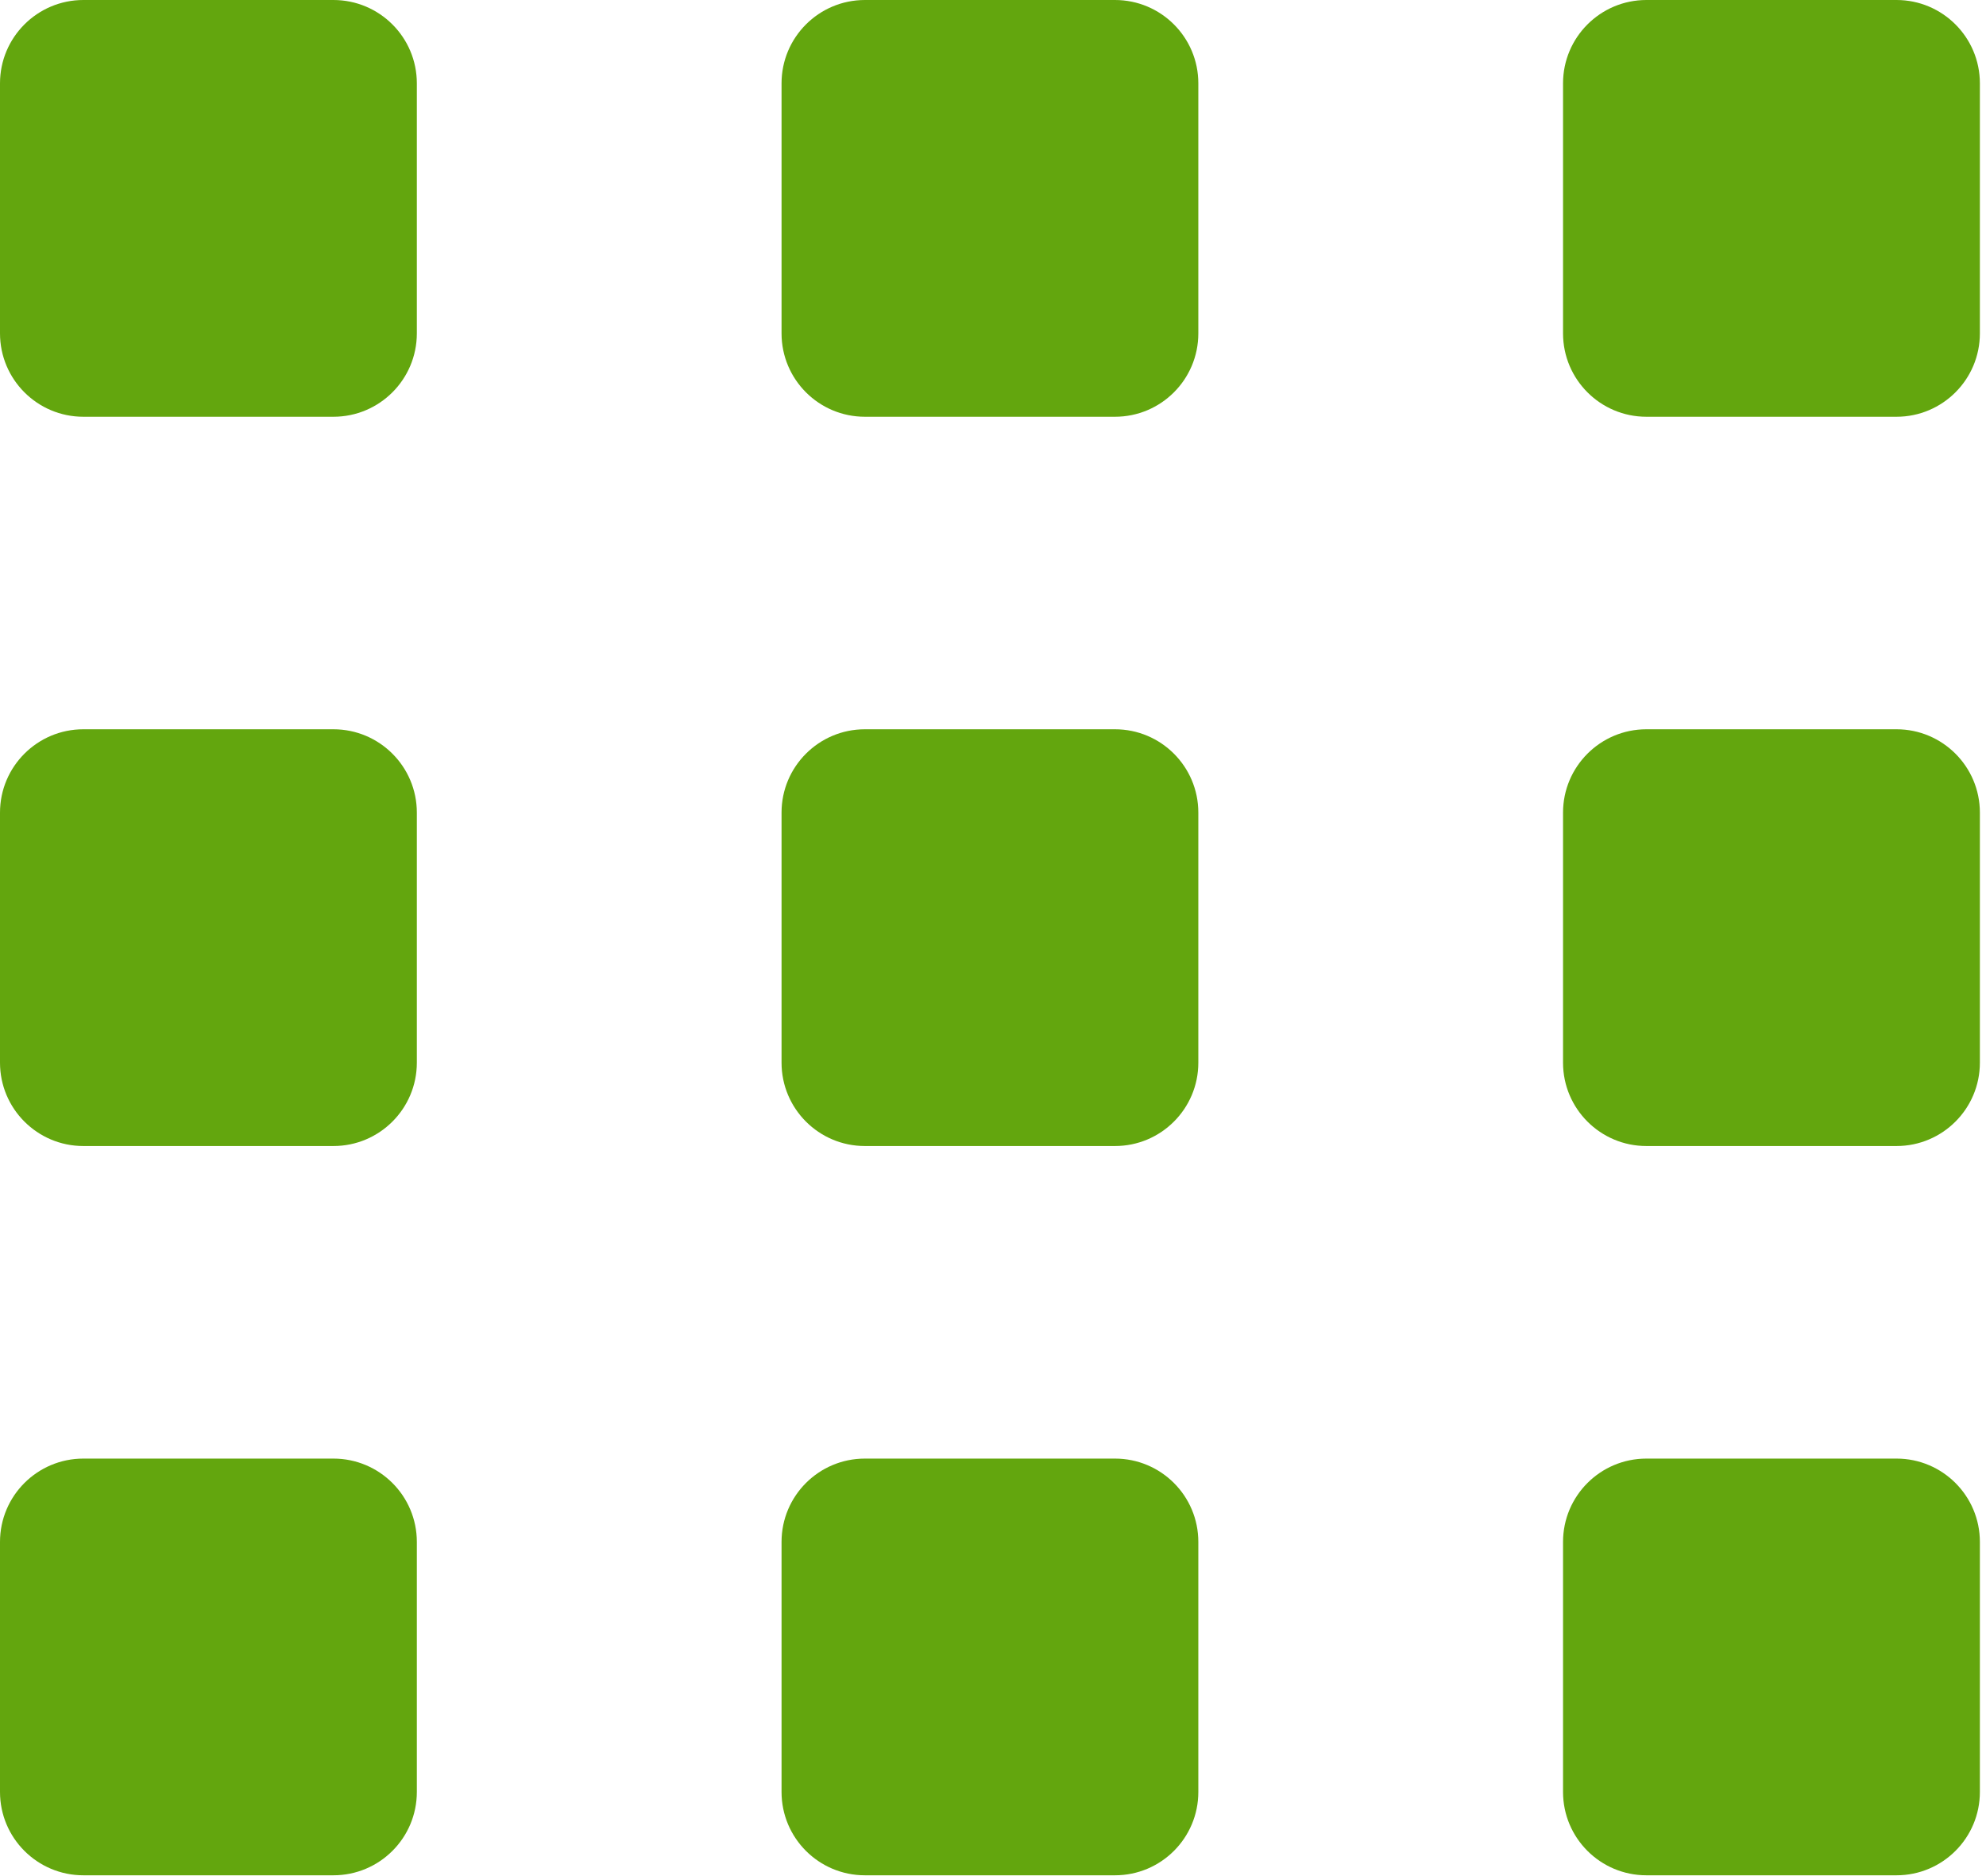
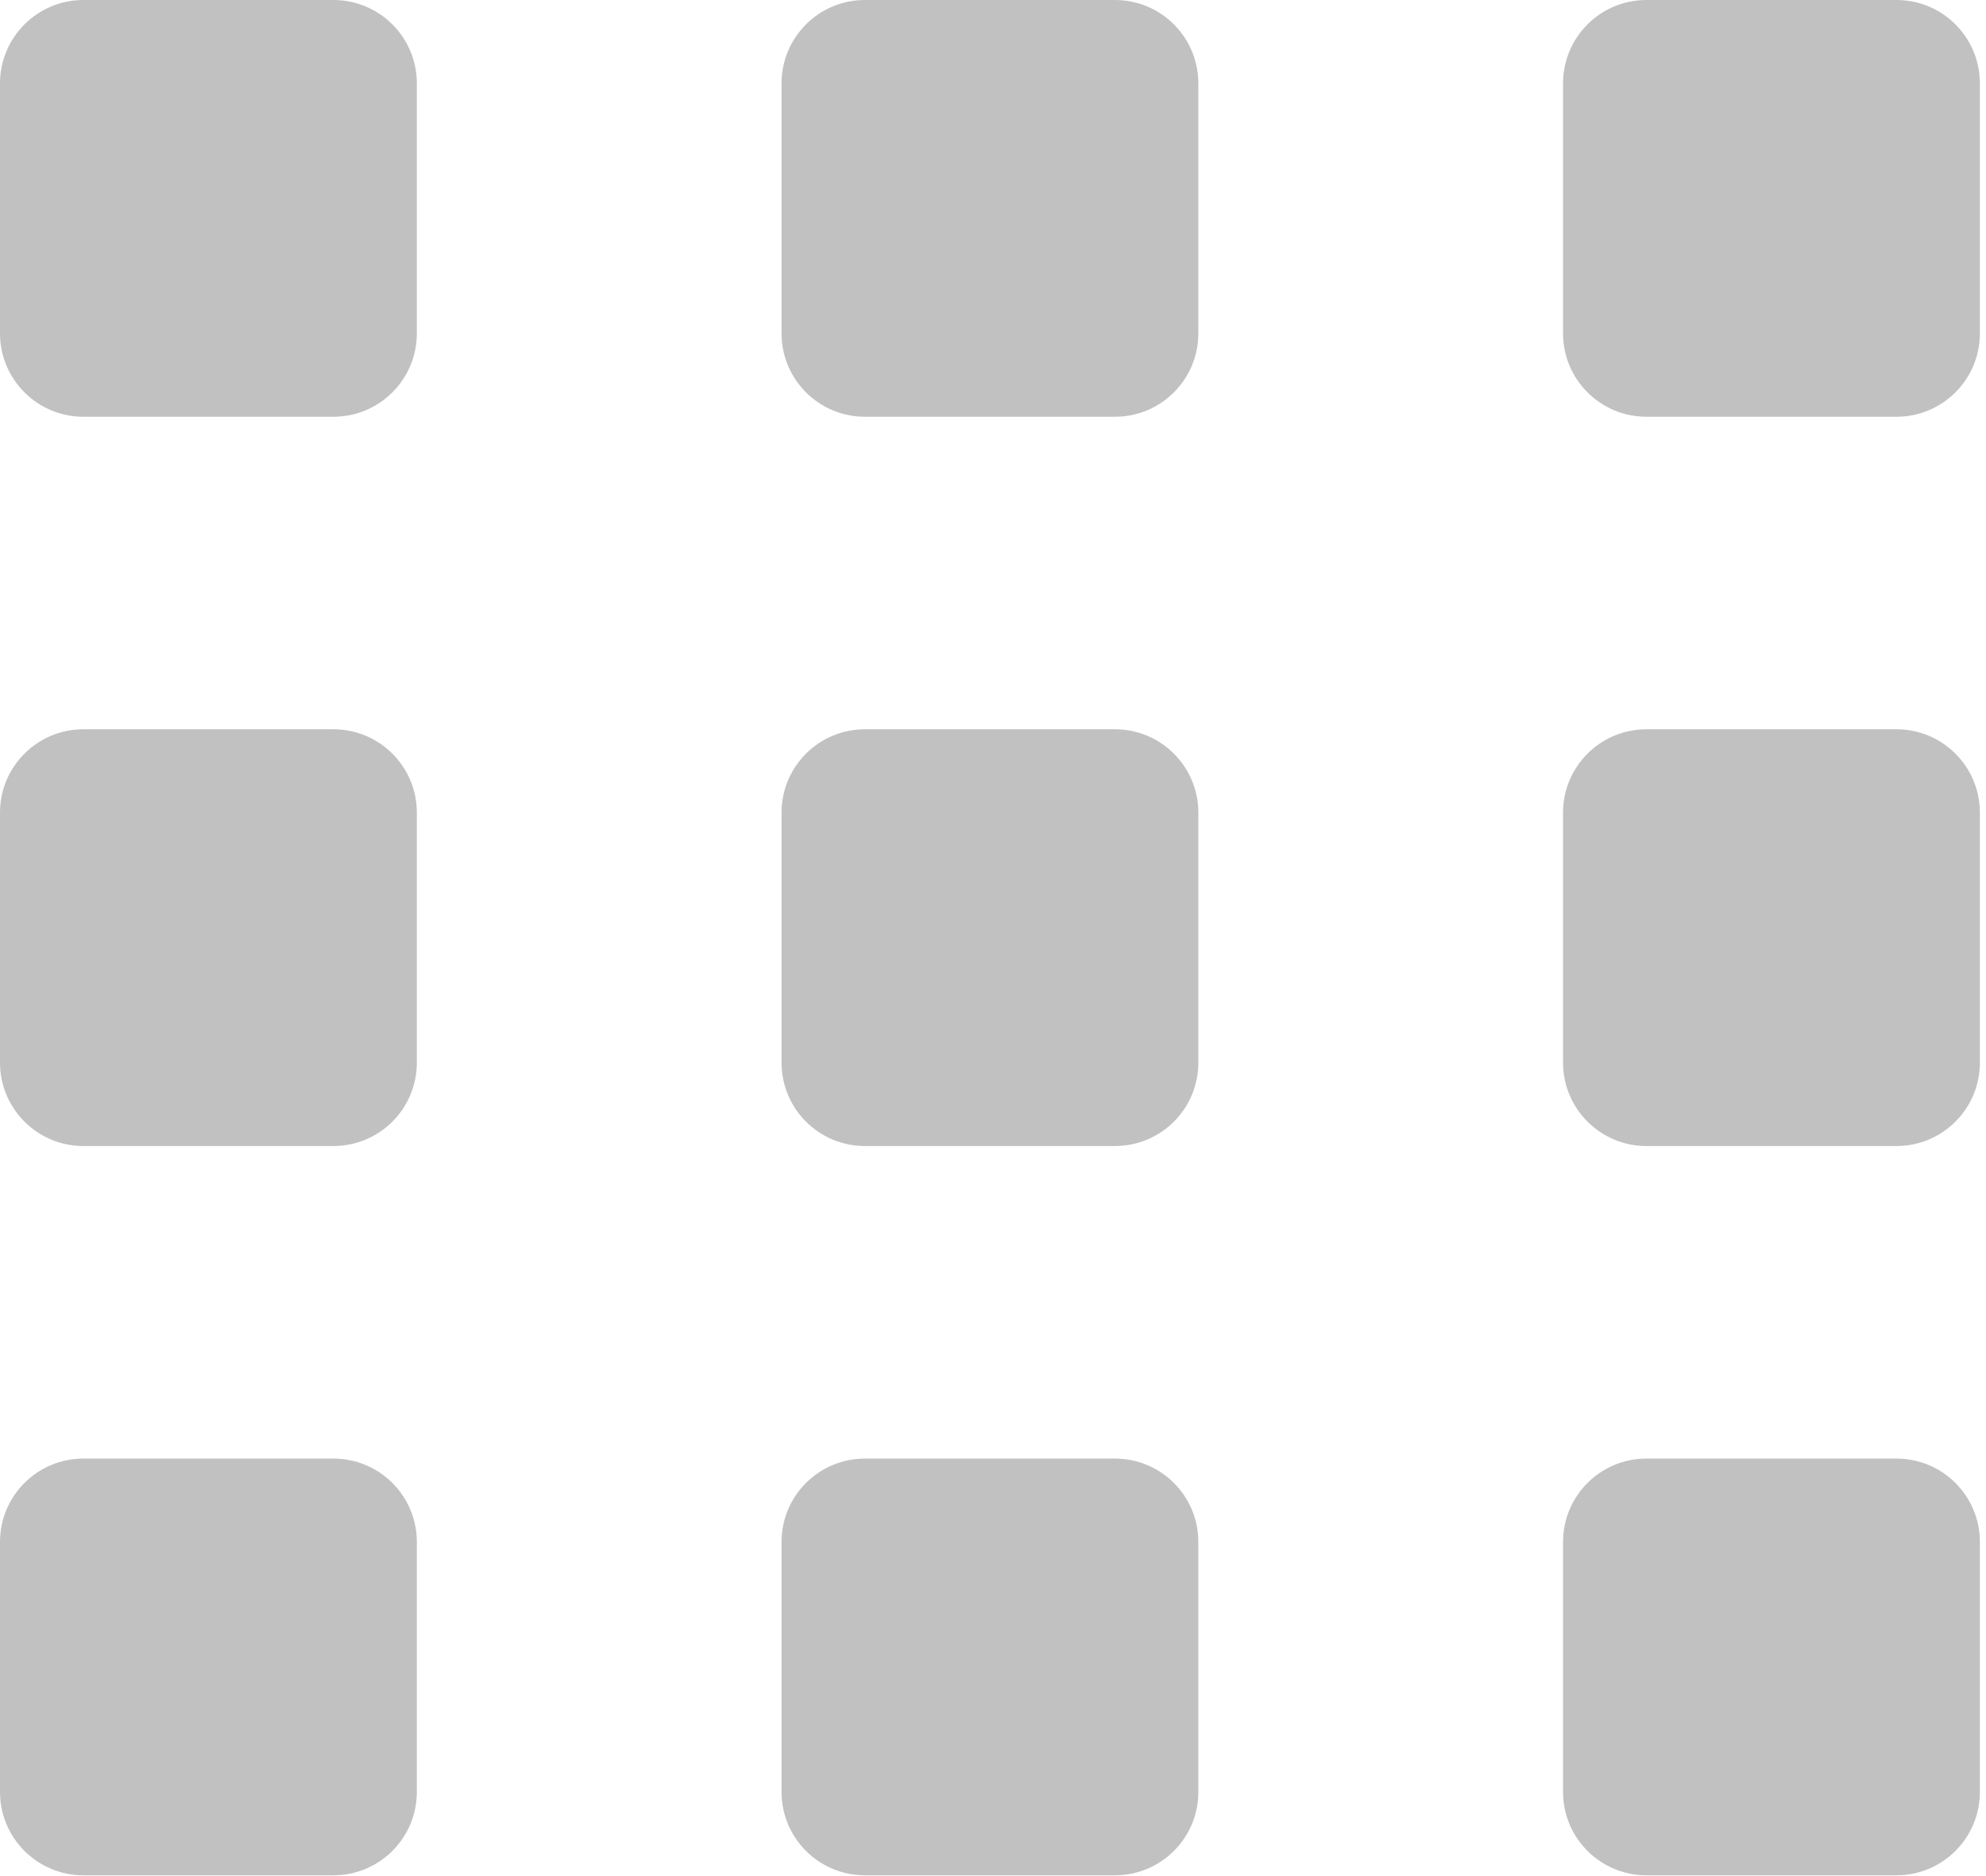
<svg xmlns="http://www.w3.org/2000/svg" width="36" height="34" viewBox="0 0 36 34" fill="none">
-   <path d="M6.044 26.445H1.511C0.677 26.445 0 27.121 0 27.956V32.489C0 33.324 0.677 34 1.511 34H6.044C6.879 34 7.556 33.324 7.556 32.489V27.956C7.556 27.121 6.879 26.445 6.044 26.445Z" fill="#63A60E" />
-   <path d="M20.211 26.445H15.678C14.843 26.445 14.167 27.121 14.167 27.956V32.489C14.167 33.324 14.843 34 15.678 34H20.211C21.046 34 21.722 33.324 21.722 32.489V27.956C21.722 27.121 21.046 26.445 20.211 26.445Z" fill="#63A60E" />
-   <path d="M34.378 26.445H29.844C29.01 26.445 28.333 27.121 28.333 27.956V32.489C28.333 33.324 29.01 34 29.844 34H34.378C35.212 34 35.889 33.324 35.889 32.489V27.956C35.889 27.121 35.212 26.445 34.378 26.445Z" fill="#63A60E" />
-   <path d="M6.044 13.222H1.511C0.677 13.222 0 13.899 0 14.733V19.267C0 20.101 0.677 20.778 1.511 20.778H6.044C6.879 20.778 7.556 20.101 7.556 19.267V14.733C7.556 13.899 6.879 13.222 6.044 13.222Z" fill="#63A60E" />
-   <path d="M20.211 13.222H15.678C14.843 13.222 14.167 13.899 14.167 14.733V19.267C14.167 20.101 14.843 20.778 15.678 20.778H20.211C21.046 20.778 21.722 20.101 21.722 19.267V14.733C21.722 13.899 21.046 13.222 20.211 13.222Z" fill="#63A60E" />
-   <path d="M34.378 13.222H29.844C29.01 13.222 28.333 13.899 28.333 14.733V19.267C28.333 20.101 29.01 20.778 29.844 20.778H34.378C35.212 20.778 35.889 20.101 35.889 19.267V14.733C35.889 13.899 35.212 13.222 34.378 13.222Z" fill="#63A60E" />
-   <path d="M6.044 0H1.511C0.677 0 0 0.677 0 1.511V6.044C0 6.879 0.677 7.556 1.511 7.556H6.044C6.879 7.556 7.556 6.879 7.556 6.044V1.511C7.556 0.677 6.879 0 6.044 0Z" fill="#63A60E" />
-   <path d="M20.211 0H15.678C14.843 0 14.167 0.677 14.167 1.511V6.044C14.167 6.879 14.843 7.556 15.678 7.556H20.211C21.046 7.556 21.722 6.879 21.722 6.044V1.511C21.722 0.677 21.046 0 20.211 0Z" fill="#63A60E" />
-   <path d="M34.378 0H29.844C29.01 0 28.333 0.677 28.333 1.511V6.044C28.333 6.879 29.01 7.556 29.844 7.556H34.378C35.212 7.556 35.889 6.879 35.889 6.044V1.511C35.889 0.677 35.212 0 34.378 0Z" fill="#63A60E" />
+   <path d="M6.044 26.445H1.511C0.677 26.445 0 27.121 0 27.956V32.489C0 33.324 0.677 34 1.511 34H6.044C6.879 34 7.556 33.324 7.556 32.489V27.956C7.556 27.121 6.879 26.445 6.044 26.445Z" fill="#C1C1C1" />
+   <path d="M20.211 26.445H15.678C14.843 26.445 14.167 27.121 14.167 27.956V32.489C14.167 33.324 14.843 34 15.678 34H20.211C21.046 34 21.722 33.324 21.722 32.489V27.956C21.722 27.121 21.046 26.445 20.211 26.445Z" fill="#C1C1C1" />
+   <path d="M34.378 26.445H29.844C29.01 26.445 28.333 27.121 28.333 27.956V32.489C28.333 33.324 29.01 34 29.844 34H34.378C35.212 34 35.889 33.324 35.889 32.489V27.956C35.889 27.121 35.212 26.445 34.378 26.445Z" fill="#C1C1C1" />
+   <path d="M6.044 13.222H1.511C0.677 13.222 0 13.899 0 14.733V19.267C0 20.101 0.677 20.778 1.511 20.778H6.044C6.879 20.778 7.556 20.101 7.556 19.267V14.733C7.556 13.899 6.879 13.222 6.044 13.222Z" fill="#C1C1C1" />
+   <path d="M20.211 13.222H15.678C14.843 13.222 14.167 13.899 14.167 14.733V19.267C14.167 20.101 14.843 20.778 15.678 20.778H20.211C21.046 20.778 21.722 20.101 21.722 19.267V14.733C21.722 13.899 21.046 13.222 20.211 13.222Z" fill="#C1C1C1" />
+   <path d="M34.378 13.222H29.844C29.01 13.222 28.333 13.899 28.333 14.733V19.267C28.333 20.101 29.01 20.778 29.844 20.778H34.378C35.212 20.778 35.889 20.101 35.889 19.267V14.733C35.889 13.899 35.212 13.222 34.378 13.222Z" fill="#C1C1C1" />
+   <path d="M6.044 0H1.511C0.677 0 0 0.677 0 1.511V6.044C0 6.879 0.677 7.556 1.511 7.556H6.044C6.879 7.556 7.556 6.879 7.556 6.044V1.511C7.556 0.677 6.879 0 6.044 0Z" fill="#C1C1C1" />
+   <path d="M20.211 0H15.678C14.843 0 14.167 0.677 14.167 1.511V6.044C14.167 6.879 14.843 7.556 15.678 7.556H20.211C21.046 7.556 21.722 6.879 21.722 6.044V1.511C21.722 0.677 21.046 0 20.211 0Z" fill="#C1C1C1" />
+   <path d="M34.378 0H29.844C29.01 0 28.333 0.677 28.333 1.511V6.044C28.333 6.879 29.01 7.556 29.844 7.556H34.378C35.212 7.556 35.889 6.879 35.889 6.044V1.511C35.889 0.677 35.212 0 34.378 0Z" fill="#C1C1C1" />
</svg>
